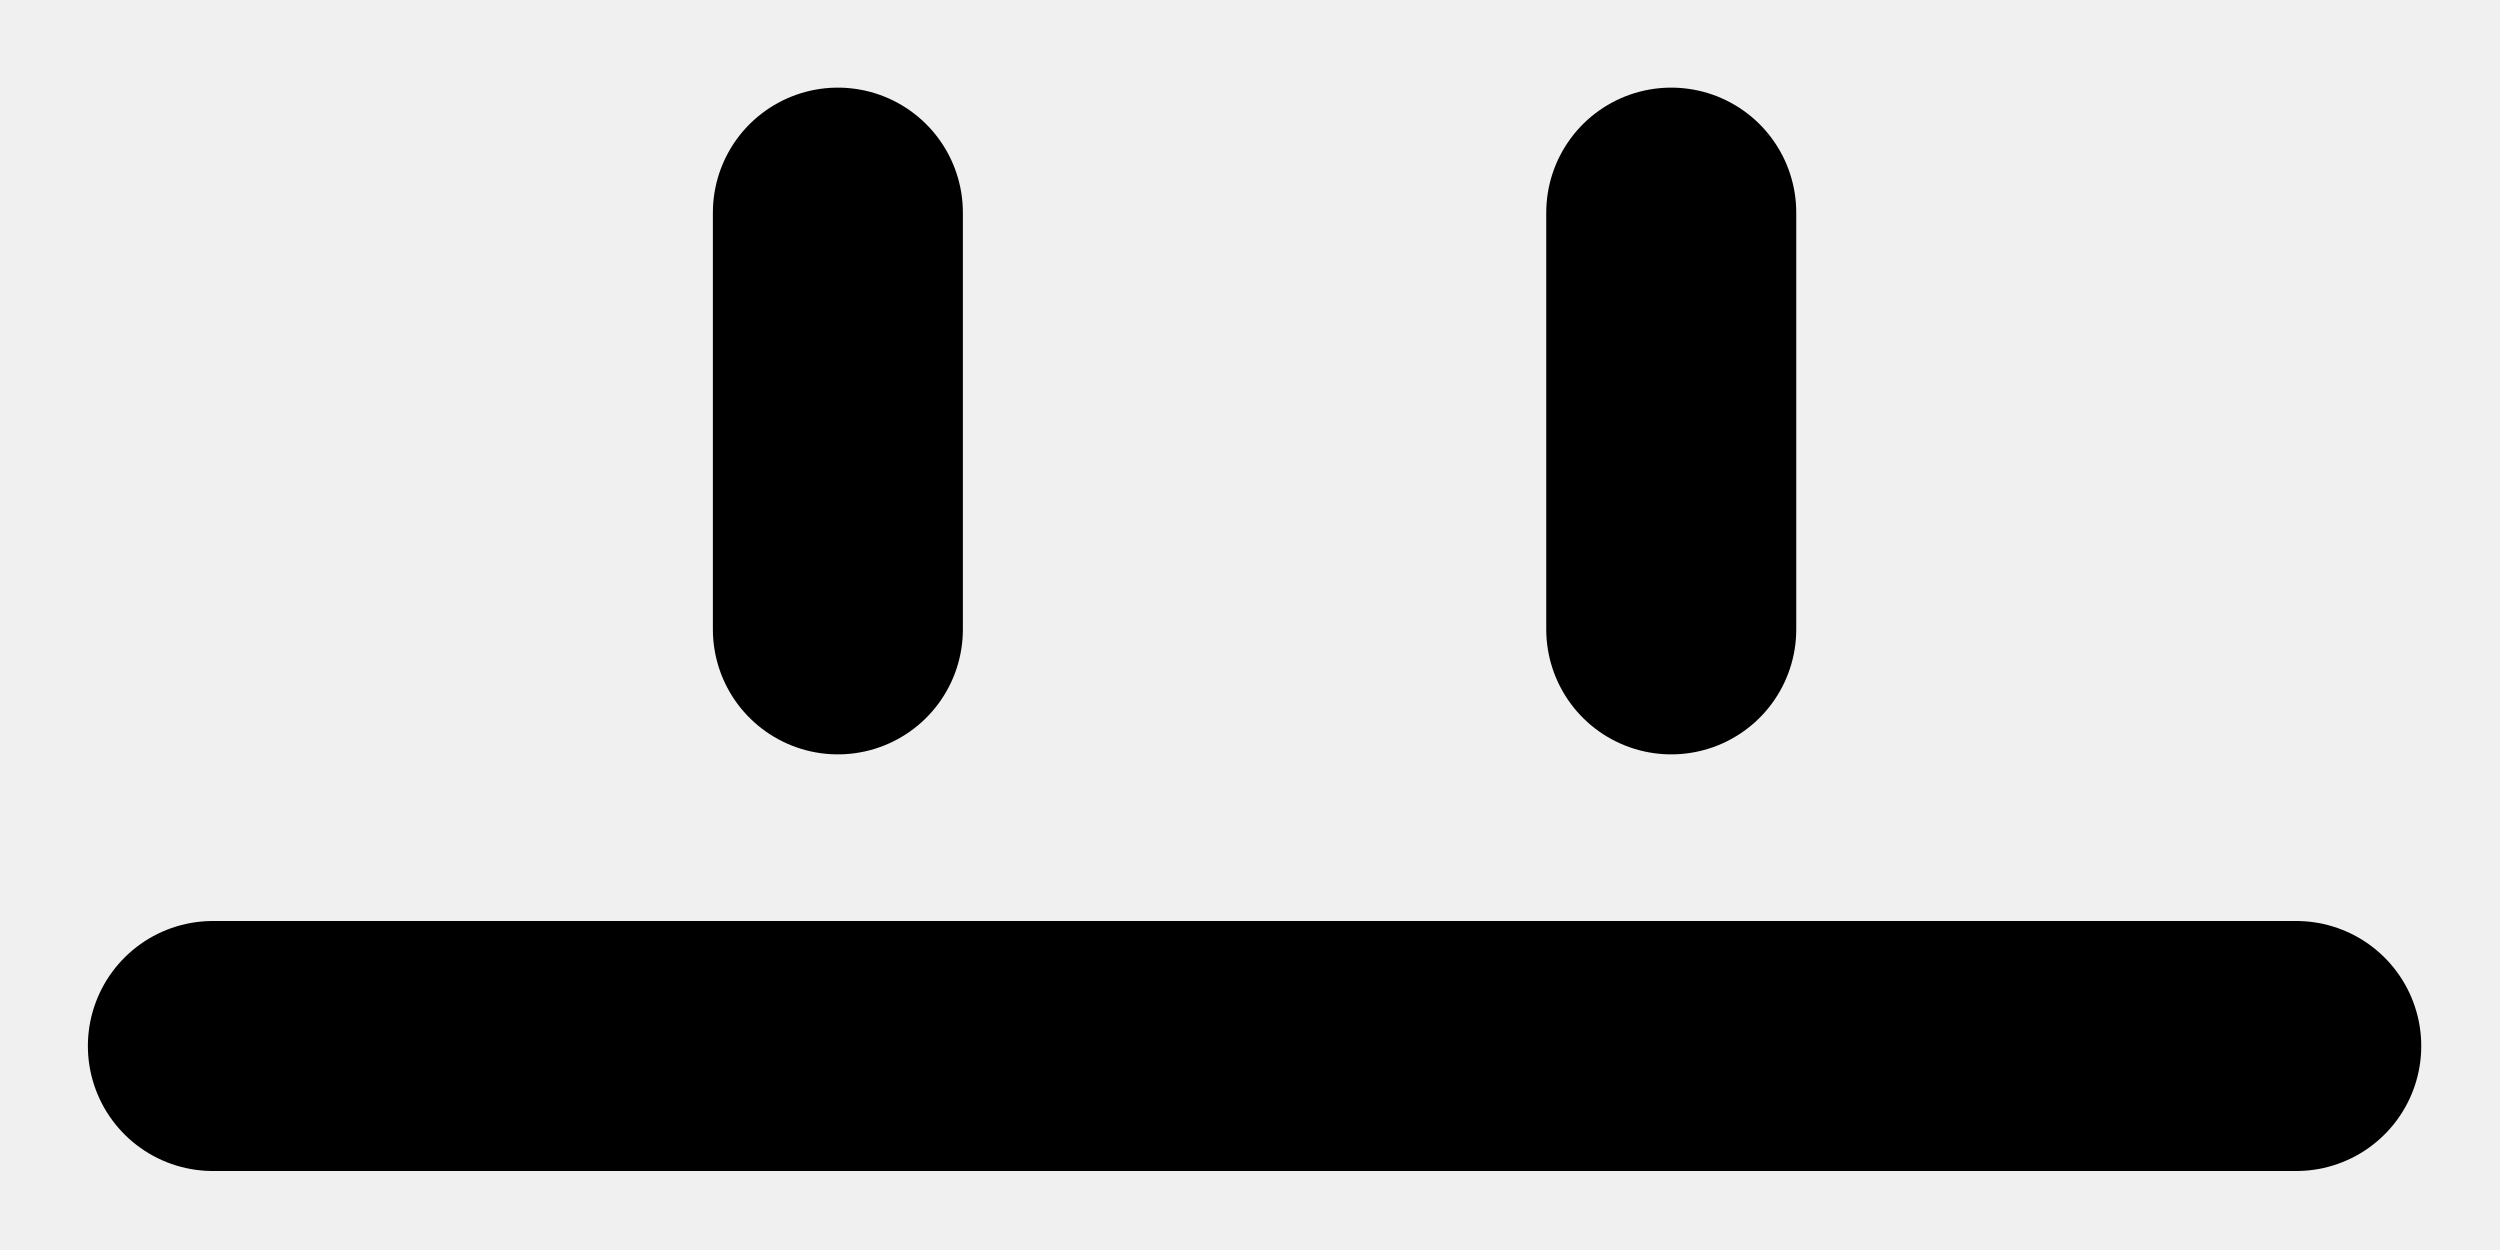
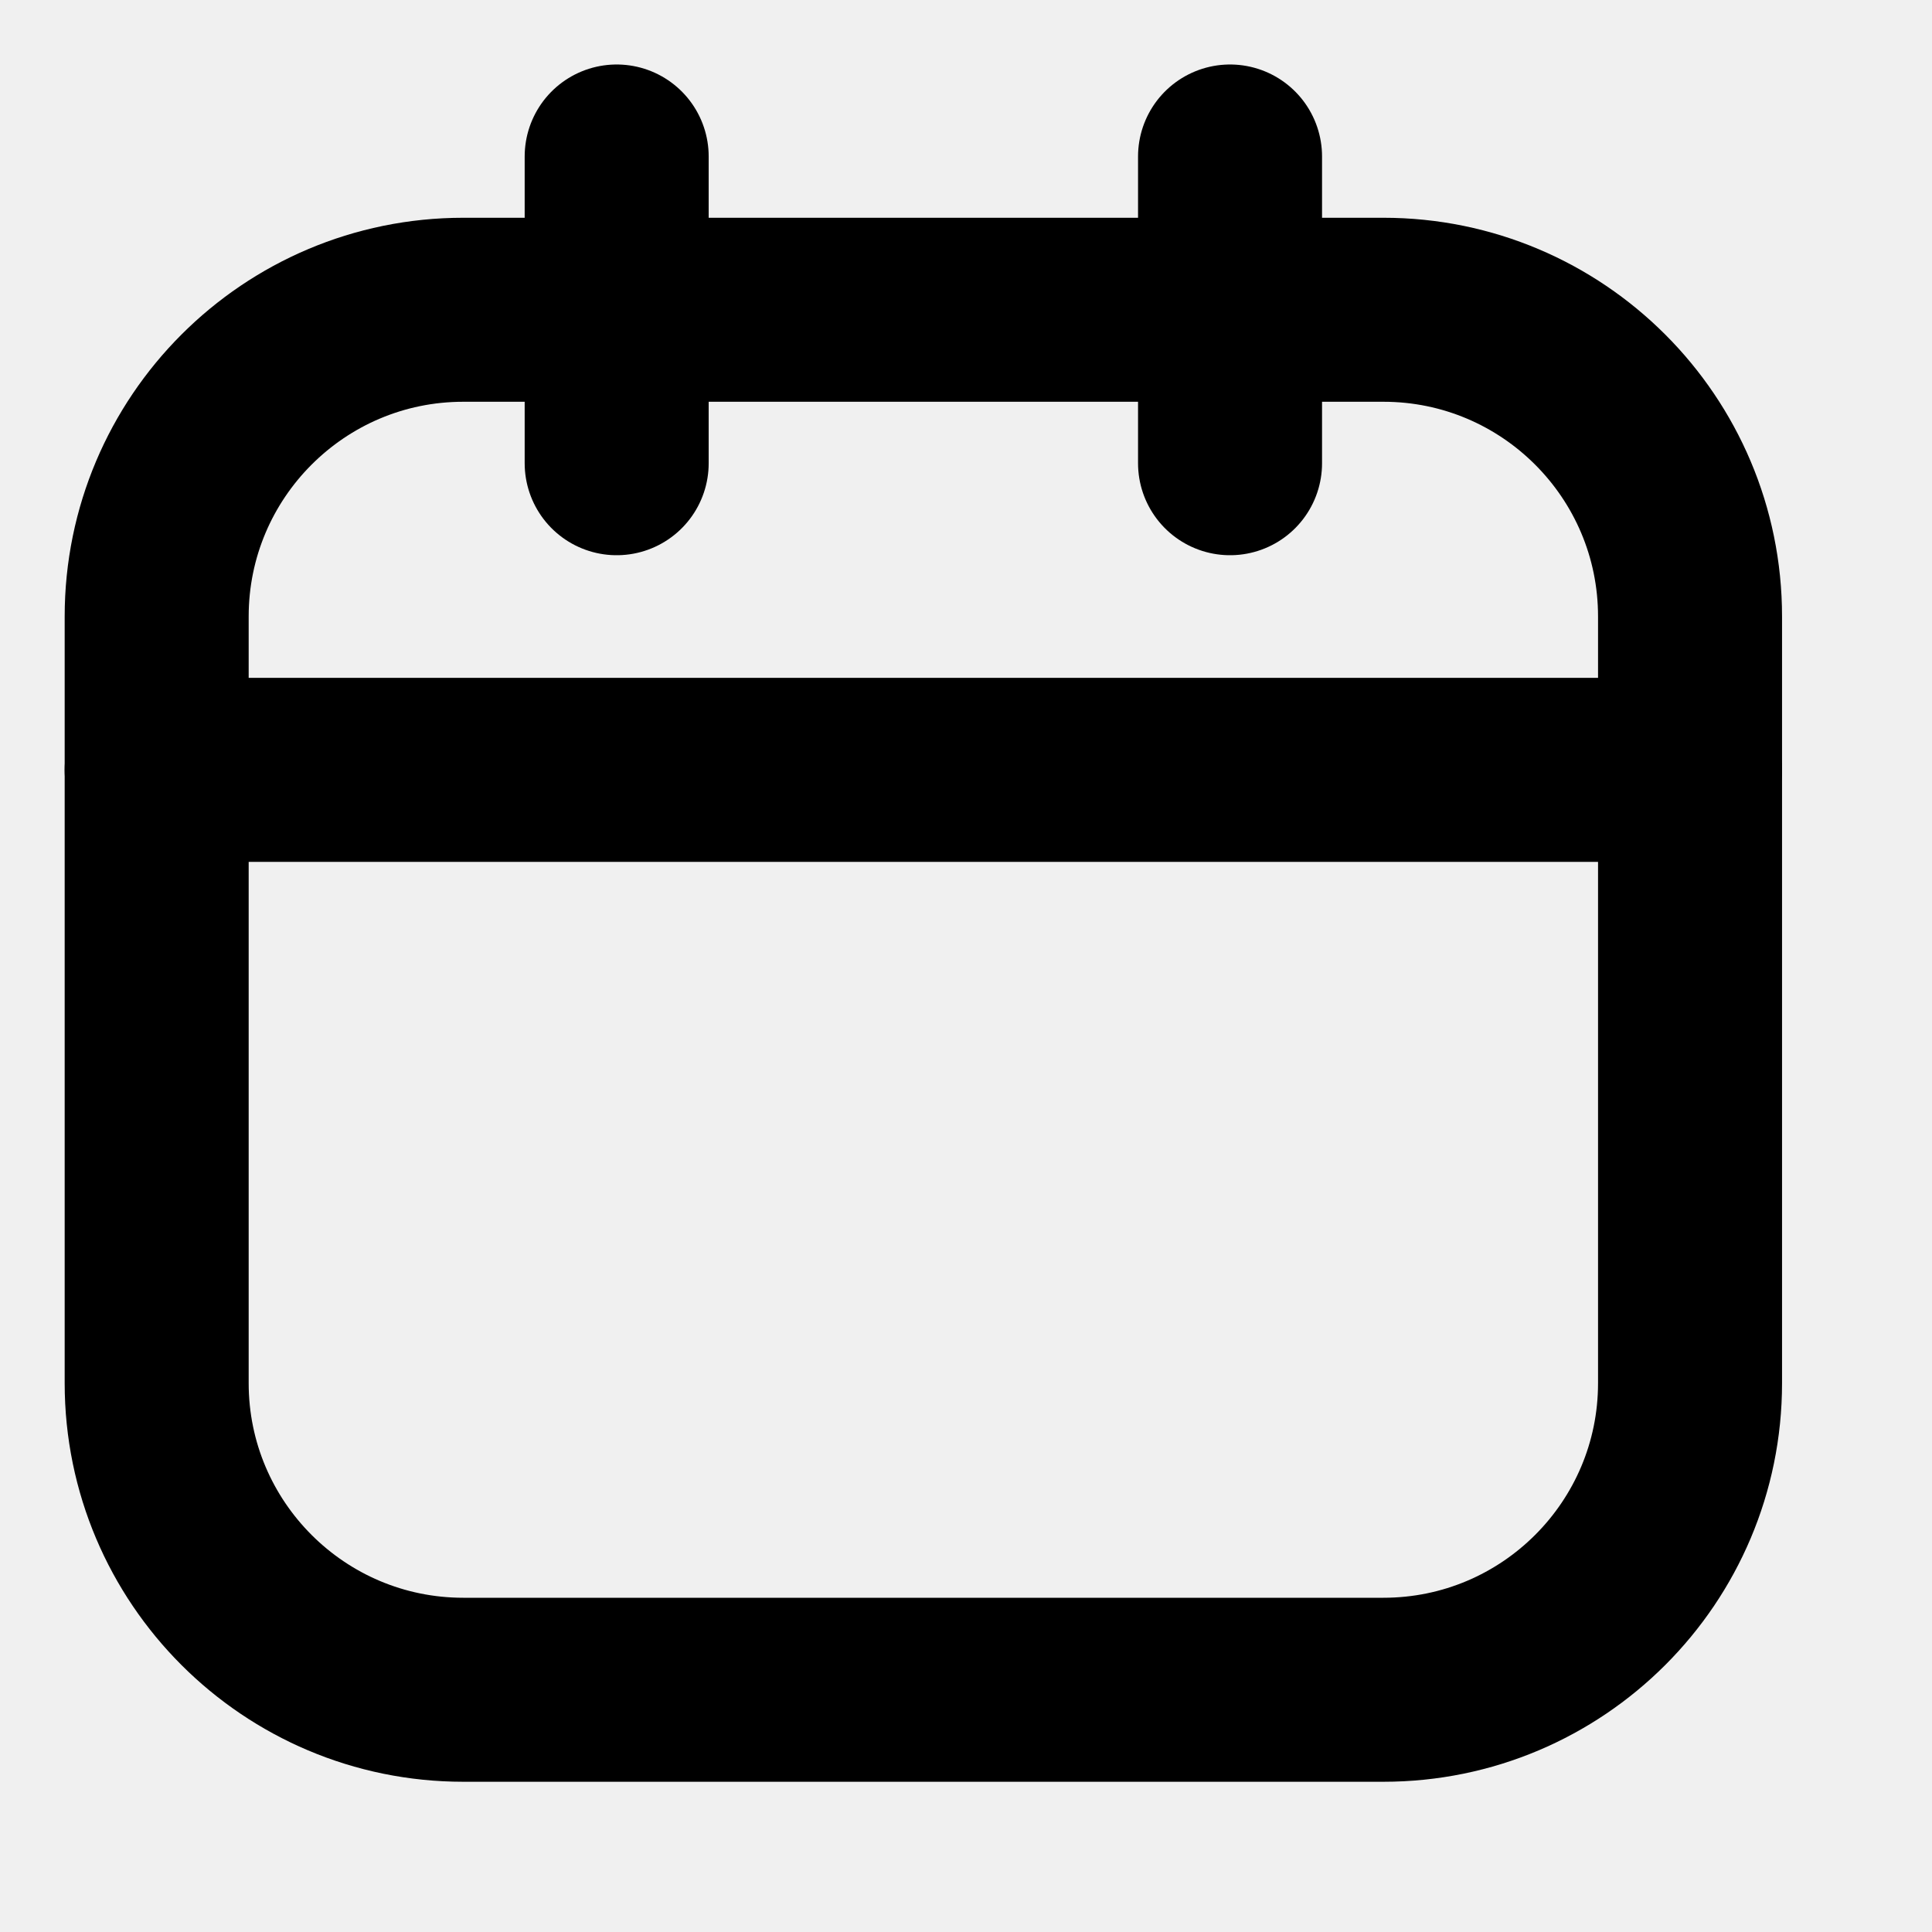
- <svg xmlns="http://www.w3.org/2000/svg" width="20" height="10" viewBox="0 0 20 10" fill="none">
-   <path d="M1.703 8.368H18.37M6.703 1.701V5.035V1.701ZM13.37 1.701V5.035V1.701Z" stroke="black" stroke-width="2" stroke-linecap="round" stroke-linejoin="round" />
+ <svg xmlns="http://www.w3.org/2000/svg" width="21" height="21" viewBox="0 0 21 21" fill="none">
+   <g clip-path="url(#clip0_9445_718)">
+     <path d="M15.037 3.367H5.036C3.196 3.367 1.703 4.86 1.703 6.701V15.034C1.703 16.875 3.196 18.367 5.036 18.367H15.037C16.877 18.367 18.37 16.875 18.37 15.034V6.701C18.37 4.86 16.877 3.367 15.037 3.367Z" stroke="black" stroke-width="2" stroke-linecap="round" stroke-linejoin="round" />
+     <path d="M1.703 8.368H18.37M6.703 1.701V5.035V1.701ZM13.37 1.701V5.035V1.701Z" stroke="black" stroke-width="2" stroke-linecap="round" stroke-linejoin="round" />
+   </g>
+   <defs>
+     <clipPath id="clip0_9445_718">
+       <rect width="20" height="20" fill="white" transform="translate(0.0351562 0.0351562)" />
+     </clipPath>
+   </defs>
</svg>
